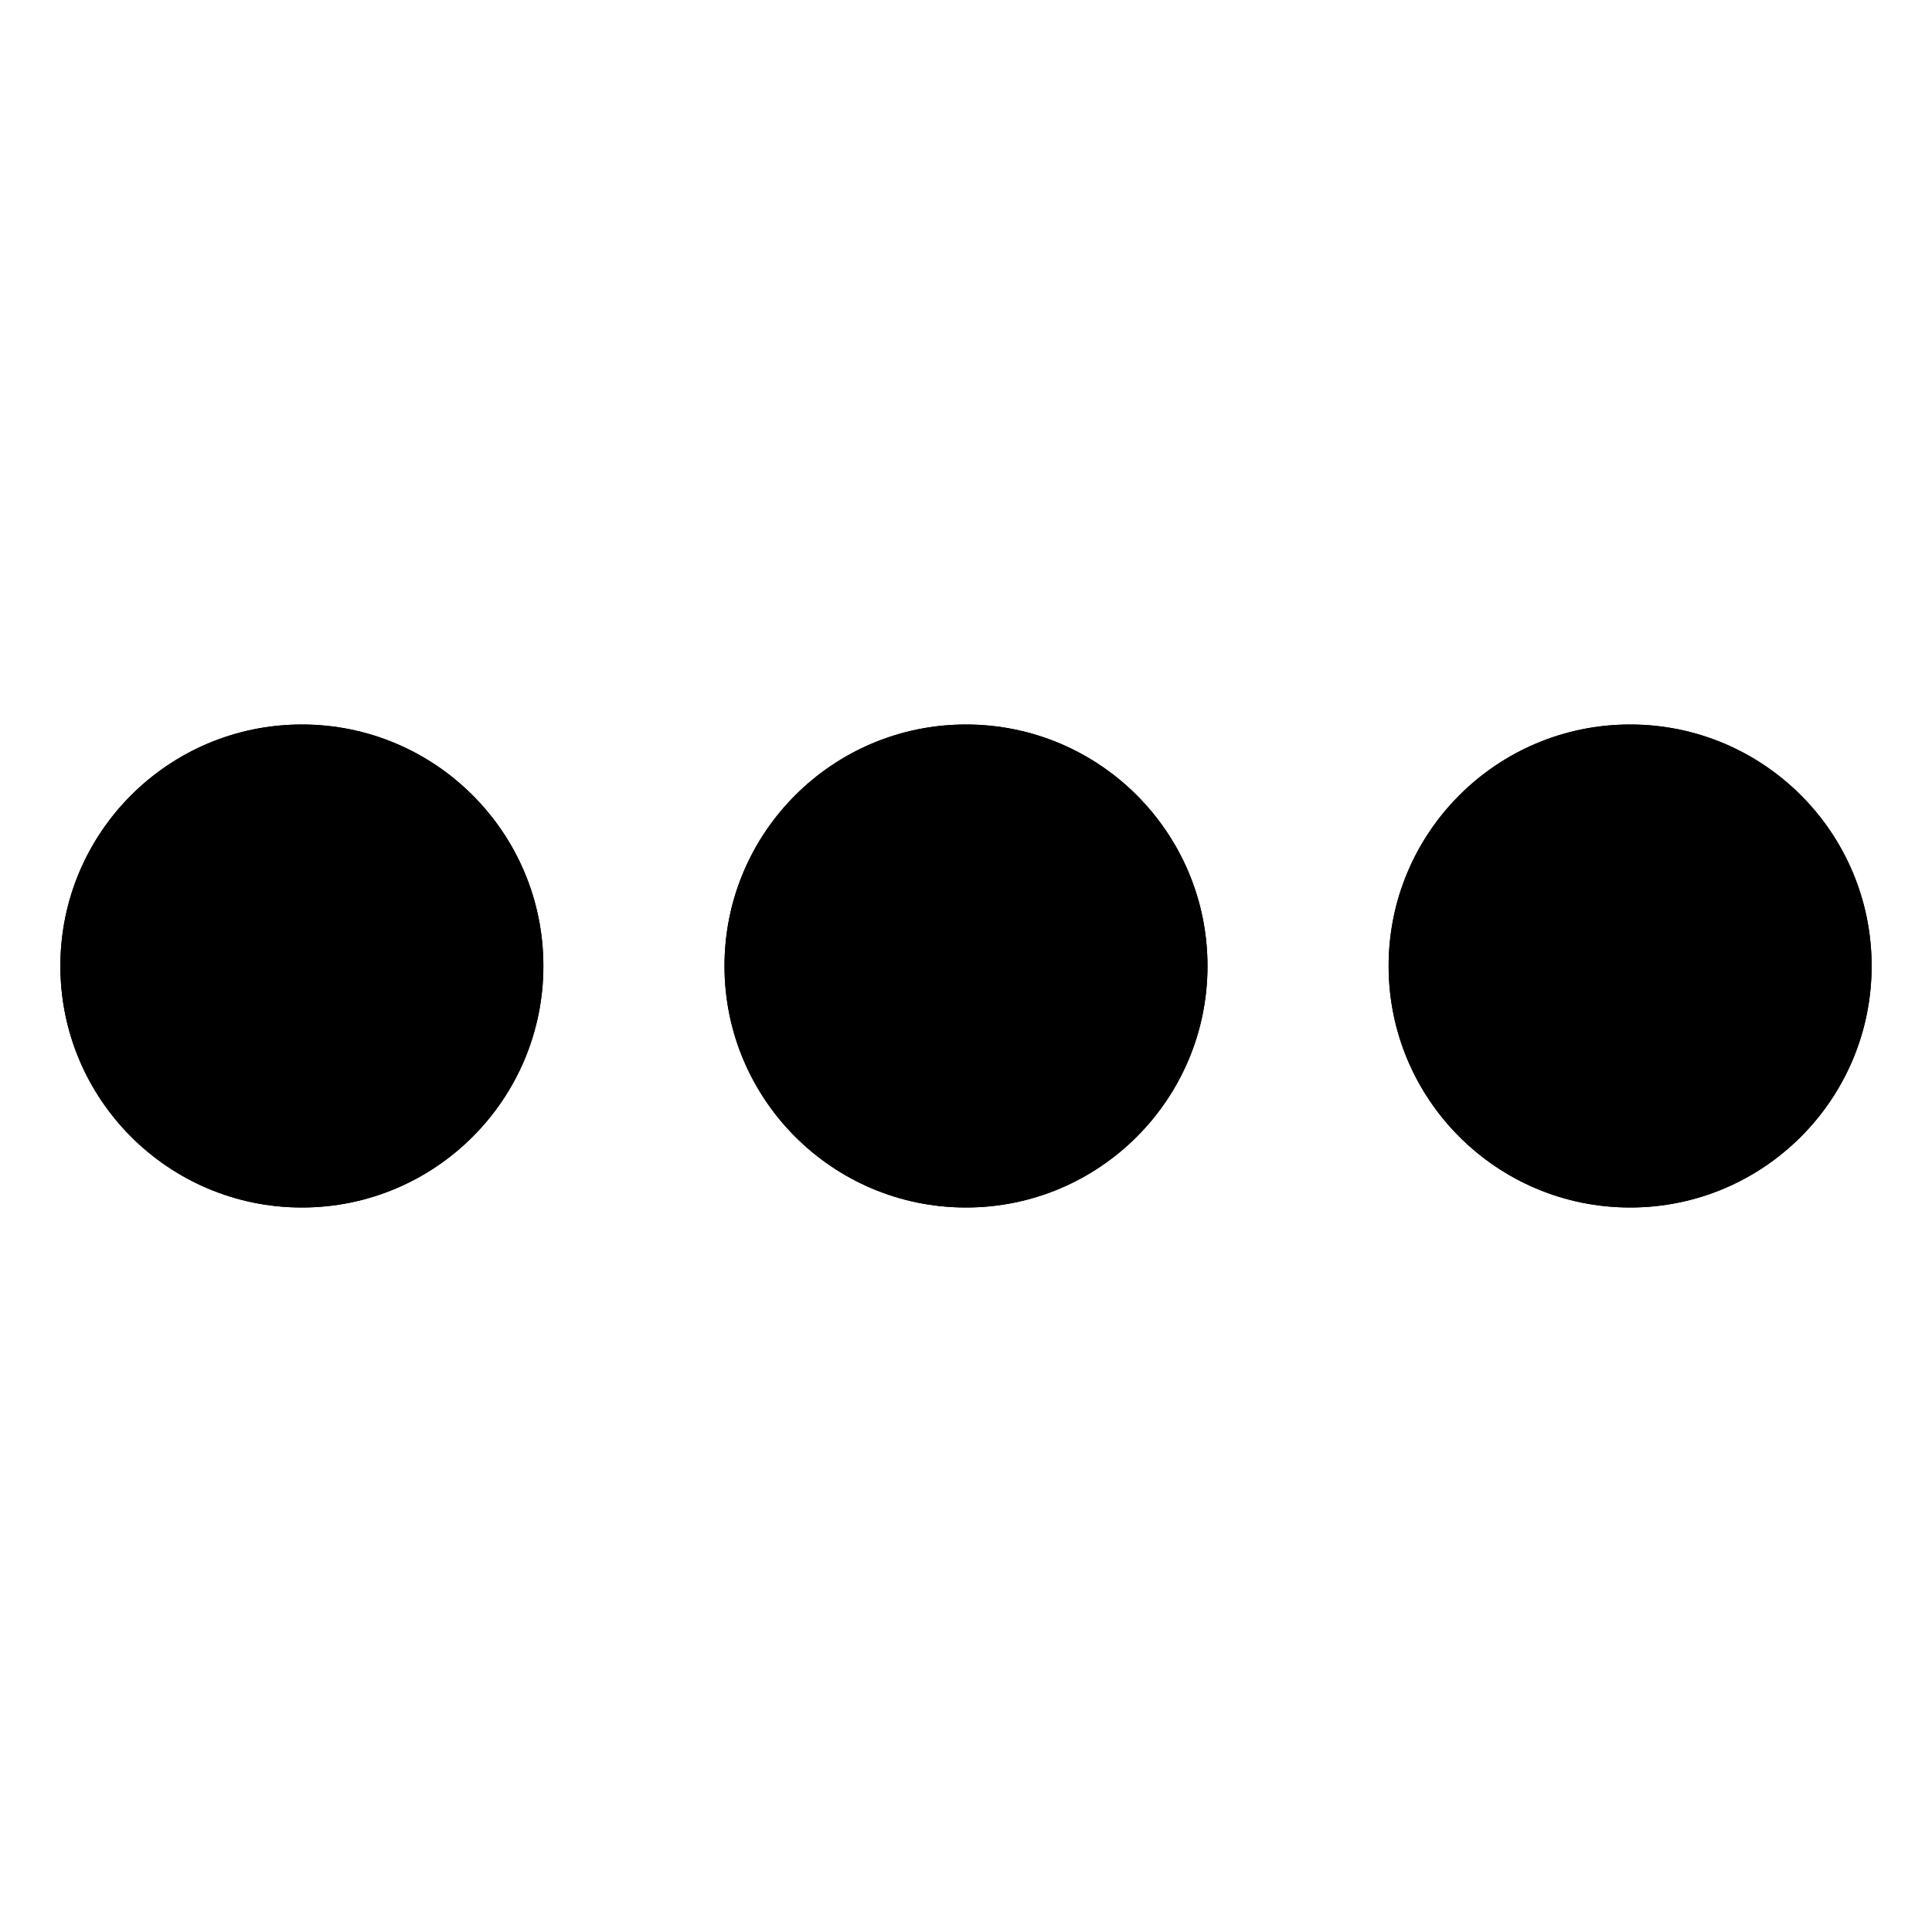
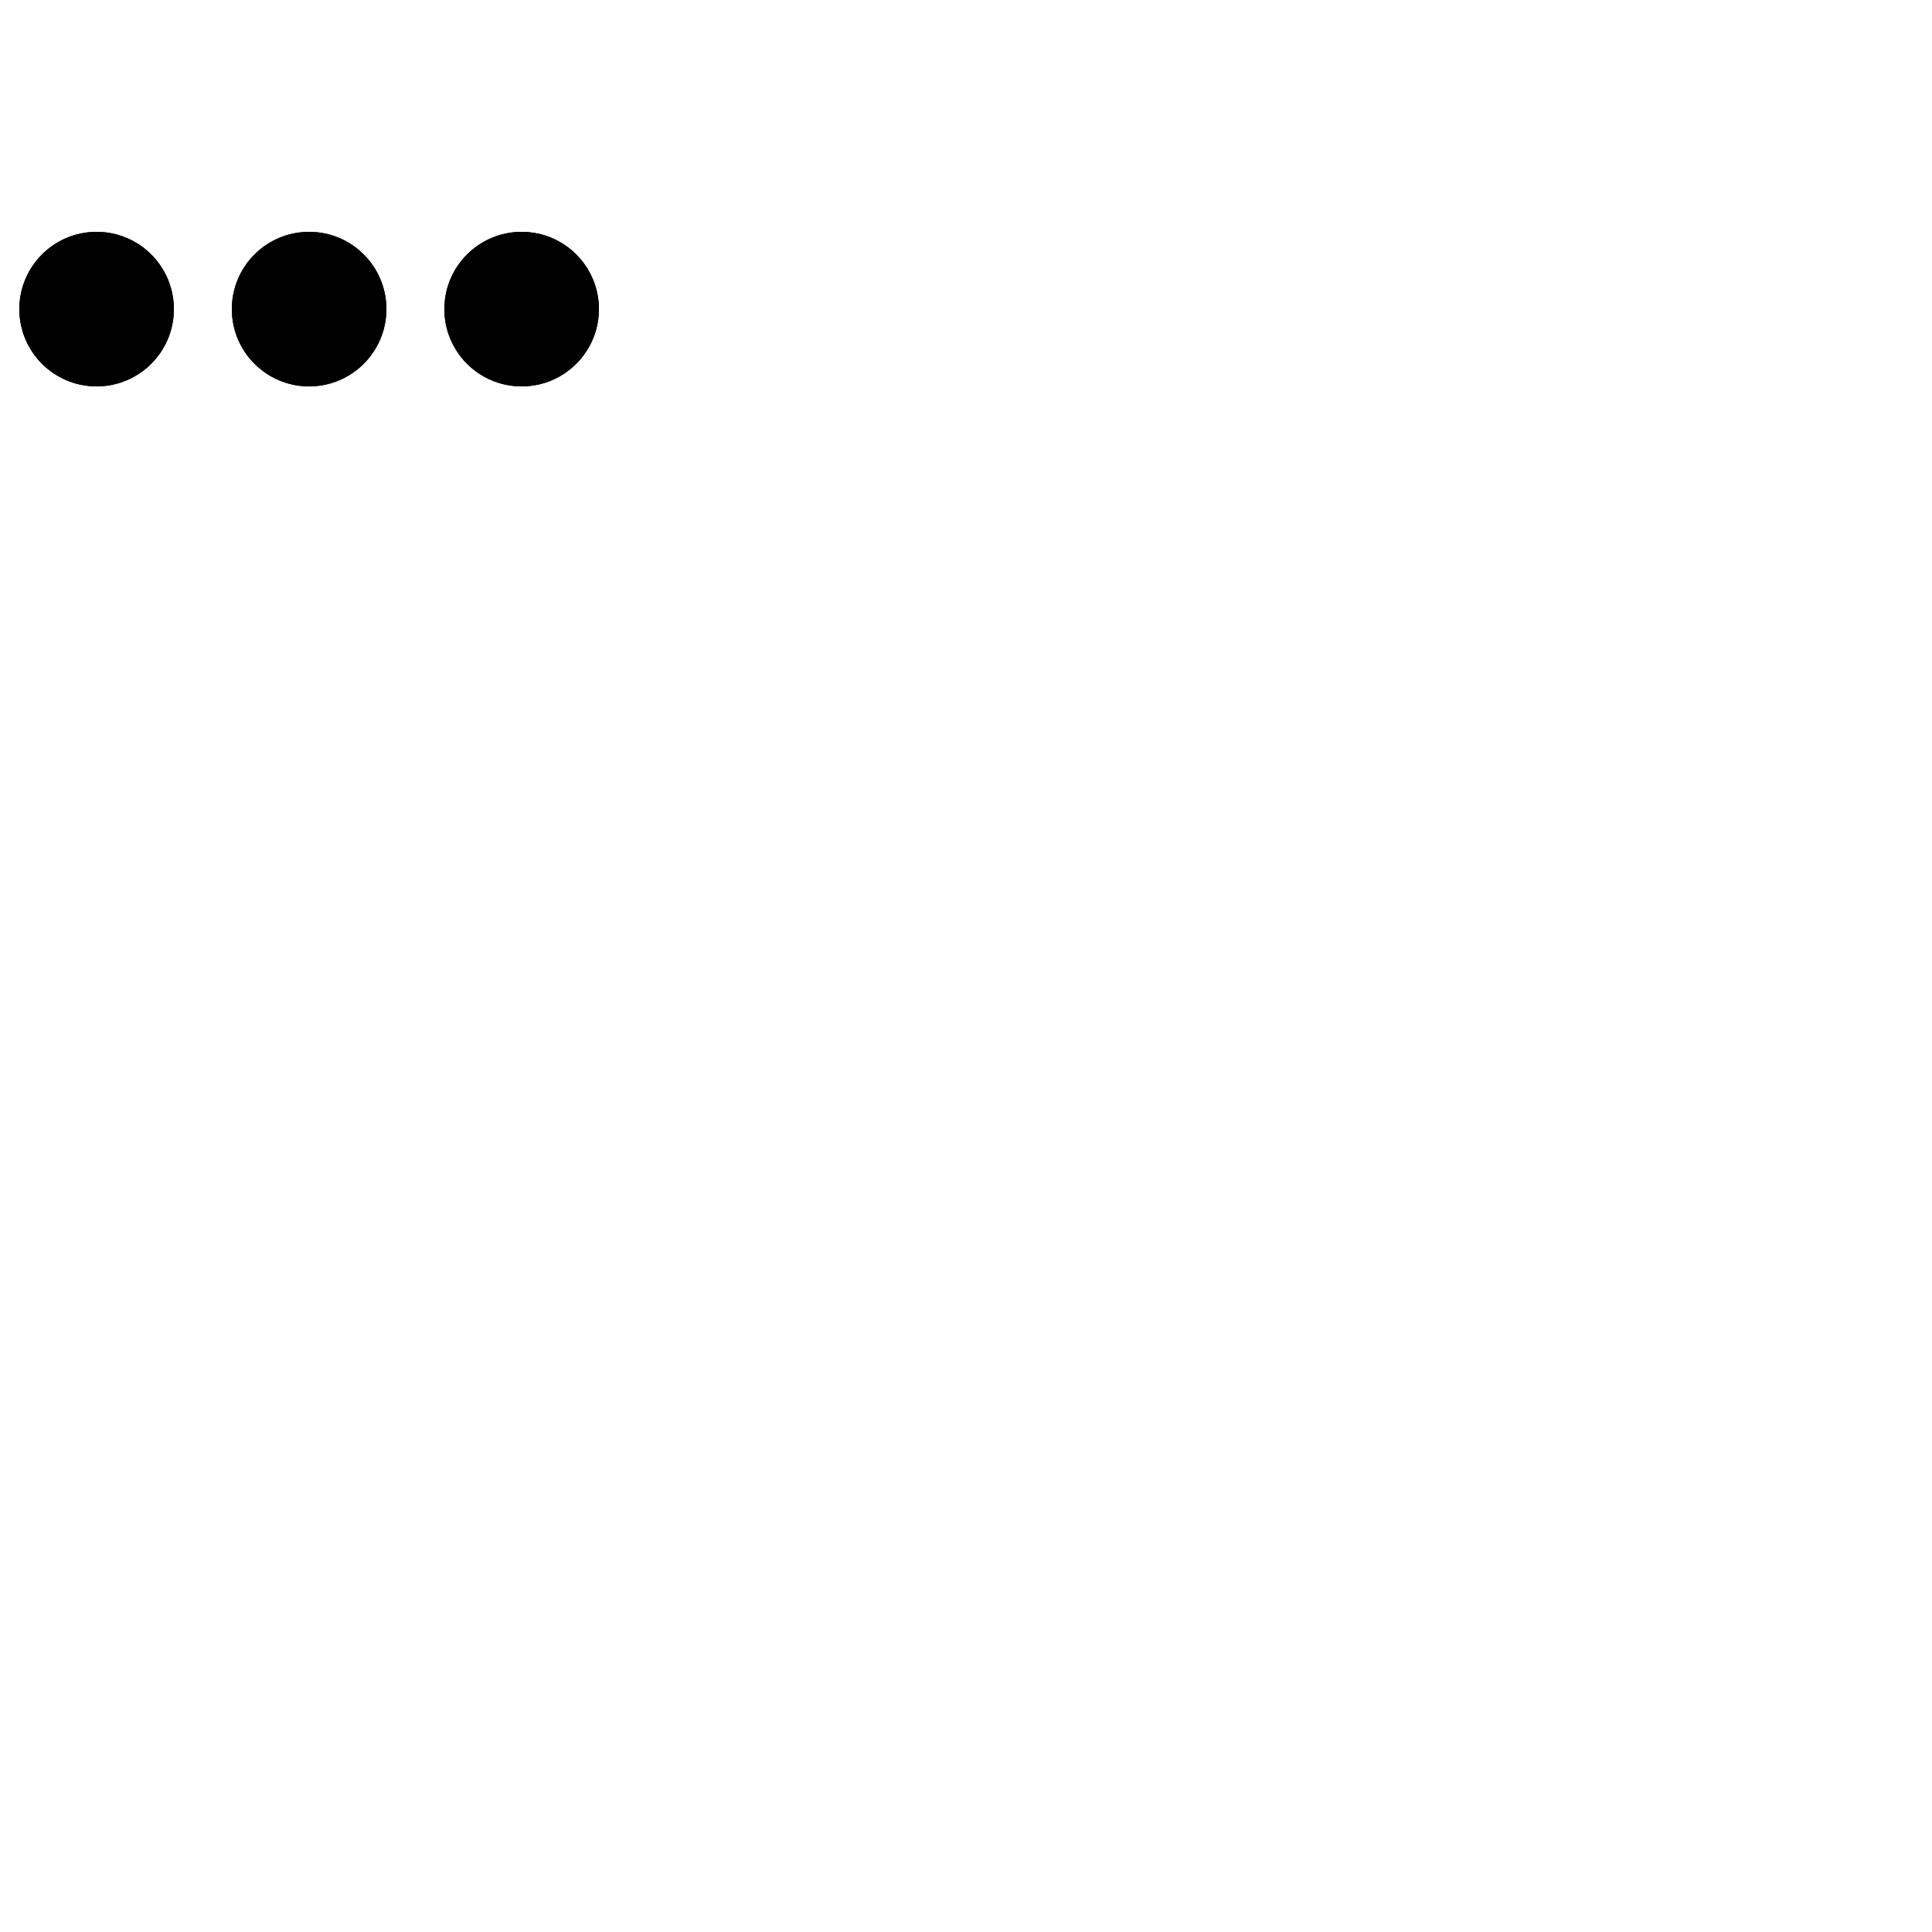
- <svg xmlns="http://www.w3.org/2000/svg" version="1.1" width="32" height="32" viewBox="0 0 32 32" xml:space="preserve">
+ <svg xmlns="http://www.w3.org/2000/svg" version="1.1" width="100" height="100" viewBox="0 0 100 100" xml:space="preserve">
  <defs>
</defs>
  <g transform="matrix(1 0 0 1 5 16)" id="_XzVbUI1xNSib6mIpraUq">
    <path style="stroke: none; stroke-width: 1; stroke-dasharray: none; stroke-linecap: butt; stroke-dashoffset: 0; stroke-linejoin: miter; stroke-miterlimit: 4; fill: rgb(0,0,0); fill-rule: nonzero; opacity: 1;" vector-effect="non-scaling-stroke" transform=" translate(-5, -16)" d="M 5 20 C 2.791 20 1 18.209 1 16 C 1 13.791 2.791 12 5 12 C 7.209 12 9 13.791 9 16 C 9 18.209 7.209 20 5 20 Z M 5 14 C 3.895 14 3 14.895 3 16 C 3 17.105 3.895 18 5 18 C 6.105 18 7 17.105 7 16 C 7 14.895 6.105 14 5 14 Z" stroke-linecap="round" />
  </g>
  <g transform="matrix(1 0 0 1 16 16)" id="t-0EAXVOKZEl51ykL6B0L">
    <path style="stroke: none; stroke-width: 1; stroke-dasharray: none; stroke-linecap: butt; stroke-dashoffset: 0; stroke-linejoin: miter; stroke-miterlimit: 4; fill: rgb(0,0,0); fill-rule: nonzero; opacity: 1;" vector-effect="non-scaling-stroke" transform=" translate(-16, -16)" d="M 16 20 C 13.791 20 12 18.209 12 16 C 12 13.791 13.791 12 16 12 C 18.209 12 20 13.791 20 16 C 20 18.209 18.209 20 16 20 Z M 16 14 C 14.895 14 14 14.895 14 16 C 14 17.105 14.895 18 16 18 C 17.105 18 18 17.105 18 16 C 18 14.895 17.105 14 16 14 Z" stroke-linecap="round" />
  </g>
  <g transform="matrix(1 0 0 1 27 16)" id="Jl2idf1h2swbOo7_MNNlv">
    <path style="stroke: none; stroke-width: 1; stroke-dasharray: none; stroke-linecap: butt; stroke-dashoffset: 0; stroke-linejoin: miter; stroke-miterlimit: 4; fill: rgb(0,0,0); fill-rule: nonzero; opacity: 1;" vector-effect="non-scaling-stroke" transform=" translate(-27, -16)" d="M 27 20 C 24.791 20 23 18.209 23 16 C 23 13.791 24.791 12 27 12 C 29.209 12 31 13.791 31 16 C 31 18.209 29.209 20 27 20 Z M 27 14 C 25.895 14 25 14.895 25 16 C 25 17.105 25.895 18 27 18 C 28.105 18 29 17.105 29 16 C 29 14.895 28.105 14 27 14 Z" stroke-linecap="round" />
  </g>
  <g transform="matrix(1 0 0 1 5 16)" id="_XzVbUI1xNSib6mIpraUq">
    <path style="stroke: none; stroke-width: 1; stroke-dasharray: none; stroke-linecap: butt; stroke-dashoffset: 0; stroke-linejoin: miter; stroke-miterlimit: 4; fill: rgb(0,0,0); fill-rule: nonzero; opacity: 1;" vector-effect="non-scaling-stroke" transform=" translate(-5, -16)" d="M 5 20 C 2.791 20 1 18.209 1 16 C 1 13.791 2.791 12 5 12 C 7.209 12 9 13.791 9 16 C 9 18.209 7.209 20 5 20 Z M 5 14 C 3.895 14 3 14.895 3 16 C 3 17.105 3.895 18 5 18 C 6.105 18 7 17.105 7 16 C 7 14.895 6.105 14 5 14 Z" stroke-linecap="round" />
  </g>
  <g transform="matrix(1 0 0 1 16 16)" id="t-0EAXVOKZEl51ykL6B0L">
    <path style="stroke: none; stroke-width: 1; stroke-dasharray: none; stroke-linecap: butt; stroke-dashoffset: 0; stroke-linejoin: miter; stroke-miterlimit: 4; fill: rgb(0,0,0); fill-rule: nonzero; opacity: 1;" vector-effect="non-scaling-stroke" transform=" translate(-16, -16)" d="M 16 20 C 13.791 20 12 18.209 12 16 C 12 13.791 13.791 12 16 12 C 18.209 12 20 13.791 20 16 C 20 18.209 18.209 20 16 20 Z M 16 14 C 14.895 14 14 14.895 14 16 C 14 17.105 14.895 18 16 18 C 17.105 18 18 17.105 18 16 C 18 14.895 17.105 14 16 14 Z" stroke-linecap="round" />
  </g>
  <g transform="matrix(1 0 0 1 27 16)" id="Jl2idf1h2swbOo7_MNNlv">
    <path style="stroke: none; stroke-width: 1; stroke-dasharray: none; stroke-linecap: butt; stroke-dashoffset: 0; stroke-linejoin: miter; stroke-miterlimit: 4; fill: rgb(0,0,0); fill-rule: nonzero; opacity: 1;" vector-effect="non-scaling-stroke" transform=" translate(-27, -16)" d="M 27 20 C 24.791 20 23 18.209 23 16 C 23 13.791 24.791 12 27 12 C 29.209 12 31 13.791 31 16 C 31 18.209 29.209 20 27 20 Z M 27 14 C 25.895 14 25 14.895 25 16 C 25 17.105 25.895 18 27 18 C 28.105 18 29 17.105 29 16 C 29 14.895 28.105 14 27 14 Z" stroke-linecap="round" />
  </g>
  <g transform="matrix(1 0 0 1 5.01 16.01)" id="hbaIyTe48S-xsYwqWOAAK">
    <path style="stroke: rgb(0,0,0); stroke-width: 1; stroke-dasharray: none; stroke-linecap: butt; stroke-dashoffset: 0; stroke-linejoin: miter; stroke-miterlimit: 4; fill: rgb(255,255,255); fill-rule: nonzero; opacity: 1;" vector-effect="non-scaling-stroke" transform=" translate(0, 0)" d="M -0.014 -3.032 L -1.568 -2.617 L -2.267 -1.866 L -2.967 -1.166 L -3.096 -0.207 L -2.734 0.751 L -2.267 1.451 L -1.568 2.332 L -0.661 2.876 L 0.505 3.032 L 1.723 2.591 L 2.578 1.658 L 3.096 0.285 L 2.941 -1.166" stroke-linecap="round" />
  </g>
  <g transform="matrix(1 0 0 1 5.01 16.01)" id="ogFc-ga_TylWG9kdRLX9m">
    <path style="stroke: rgb(0,0,0); stroke-width: 1; stroke-dasharray: none; stroke-linecap: butt; stroke-dashoffset: 0; stroke-linejoin: miter; stroke-miterlimit: 4; fill: rgb(0,0,0); fill-rule: nonzero; opacity: 1;" vector-effect="non-scaling-stroke" transform=" translate(0, 0)" d="M -0.014 -3.032 L -1.568 -2.617 L -2.267 -1.866 L -2.967 -1.166 L -3.096 -0.207 L -2.734 0.751 L -2.267 1.451 L -1.568 2.332 L -0.661 2.876 L 0.505 3.032 L 1.723 2.591 L 2.578 1.658 L 3.096 0.285 L 2.941 -1.166 L 1.853 -2.617 L -0.014 -3.032" stroke-linecap="round" />
  </g>
  <g transform="matrix(1 0 0 1 16 16.22)" id="jjpPkFP11LyUDZepDmbat">
    <path style="stroke: rgb(0,0,0); stroke-width: 1; stroke-dasharray: none; stroke-linecap: butt; stroke-dashoffset: 0; stroke-linejoin: miter; stroke-miterlimit: 4; fill: rgb(0,0,0); fill-rule: nonzero; opacity: 1;" vector-effect="non-scaling-stroke" transform=" translate(0, 0)" d="M -0.014 -3.032 L -1.568 -2.617 L -2.267 -1.866 L -2.967 -1.166 L -3.096 -0.207 L -2.734 0.751 L -2.267 1.451 L -1.568 2.332 L -0.661 2.876 L 0.505 3.032 L 1.723 2.591 L 2.578 1.658 L 3.096 0.285 L 2.941 -1.166 L 1.853 -2.617 L -0.014 -3.032" stroke-linecap="round" />
  </g>
  <g transform="matrix(1 0 0 1 27 16)" id="TE7QEOxRhsLkPq5kbWyBC">
    <path style="stroke: rgb(0,0,0); stroke-width: 1; stroke-dasharray: none; stroke-linecap: butt; stroke-dashoffset: 0; stroke-linejoin: miter; stroke-miterlimit: 4; fill: rgb(0,0,0); fill-rule: nonzero; opacity: 1;" vector-effect="non-scaling-stroke" transform=" translate(0, 0)" d="M -0.014 -3.032 L -1.568 -2.617 L -2.267 -1.866 L -2.967 -1.166 L -3.096 -0.207 L -2.734 0.751 L -2.267 1.451 L -1.568 2.332 L -0.661 2.876 L 0.505 3.032 L 1.723 2.591 L 2.578 1.658 L 3.096 0.285 L 2.941 -1.166 L 1.853 -2.617 L -0.014 -3.032" stroke-linecap="round" />
  </g>
</svg>
